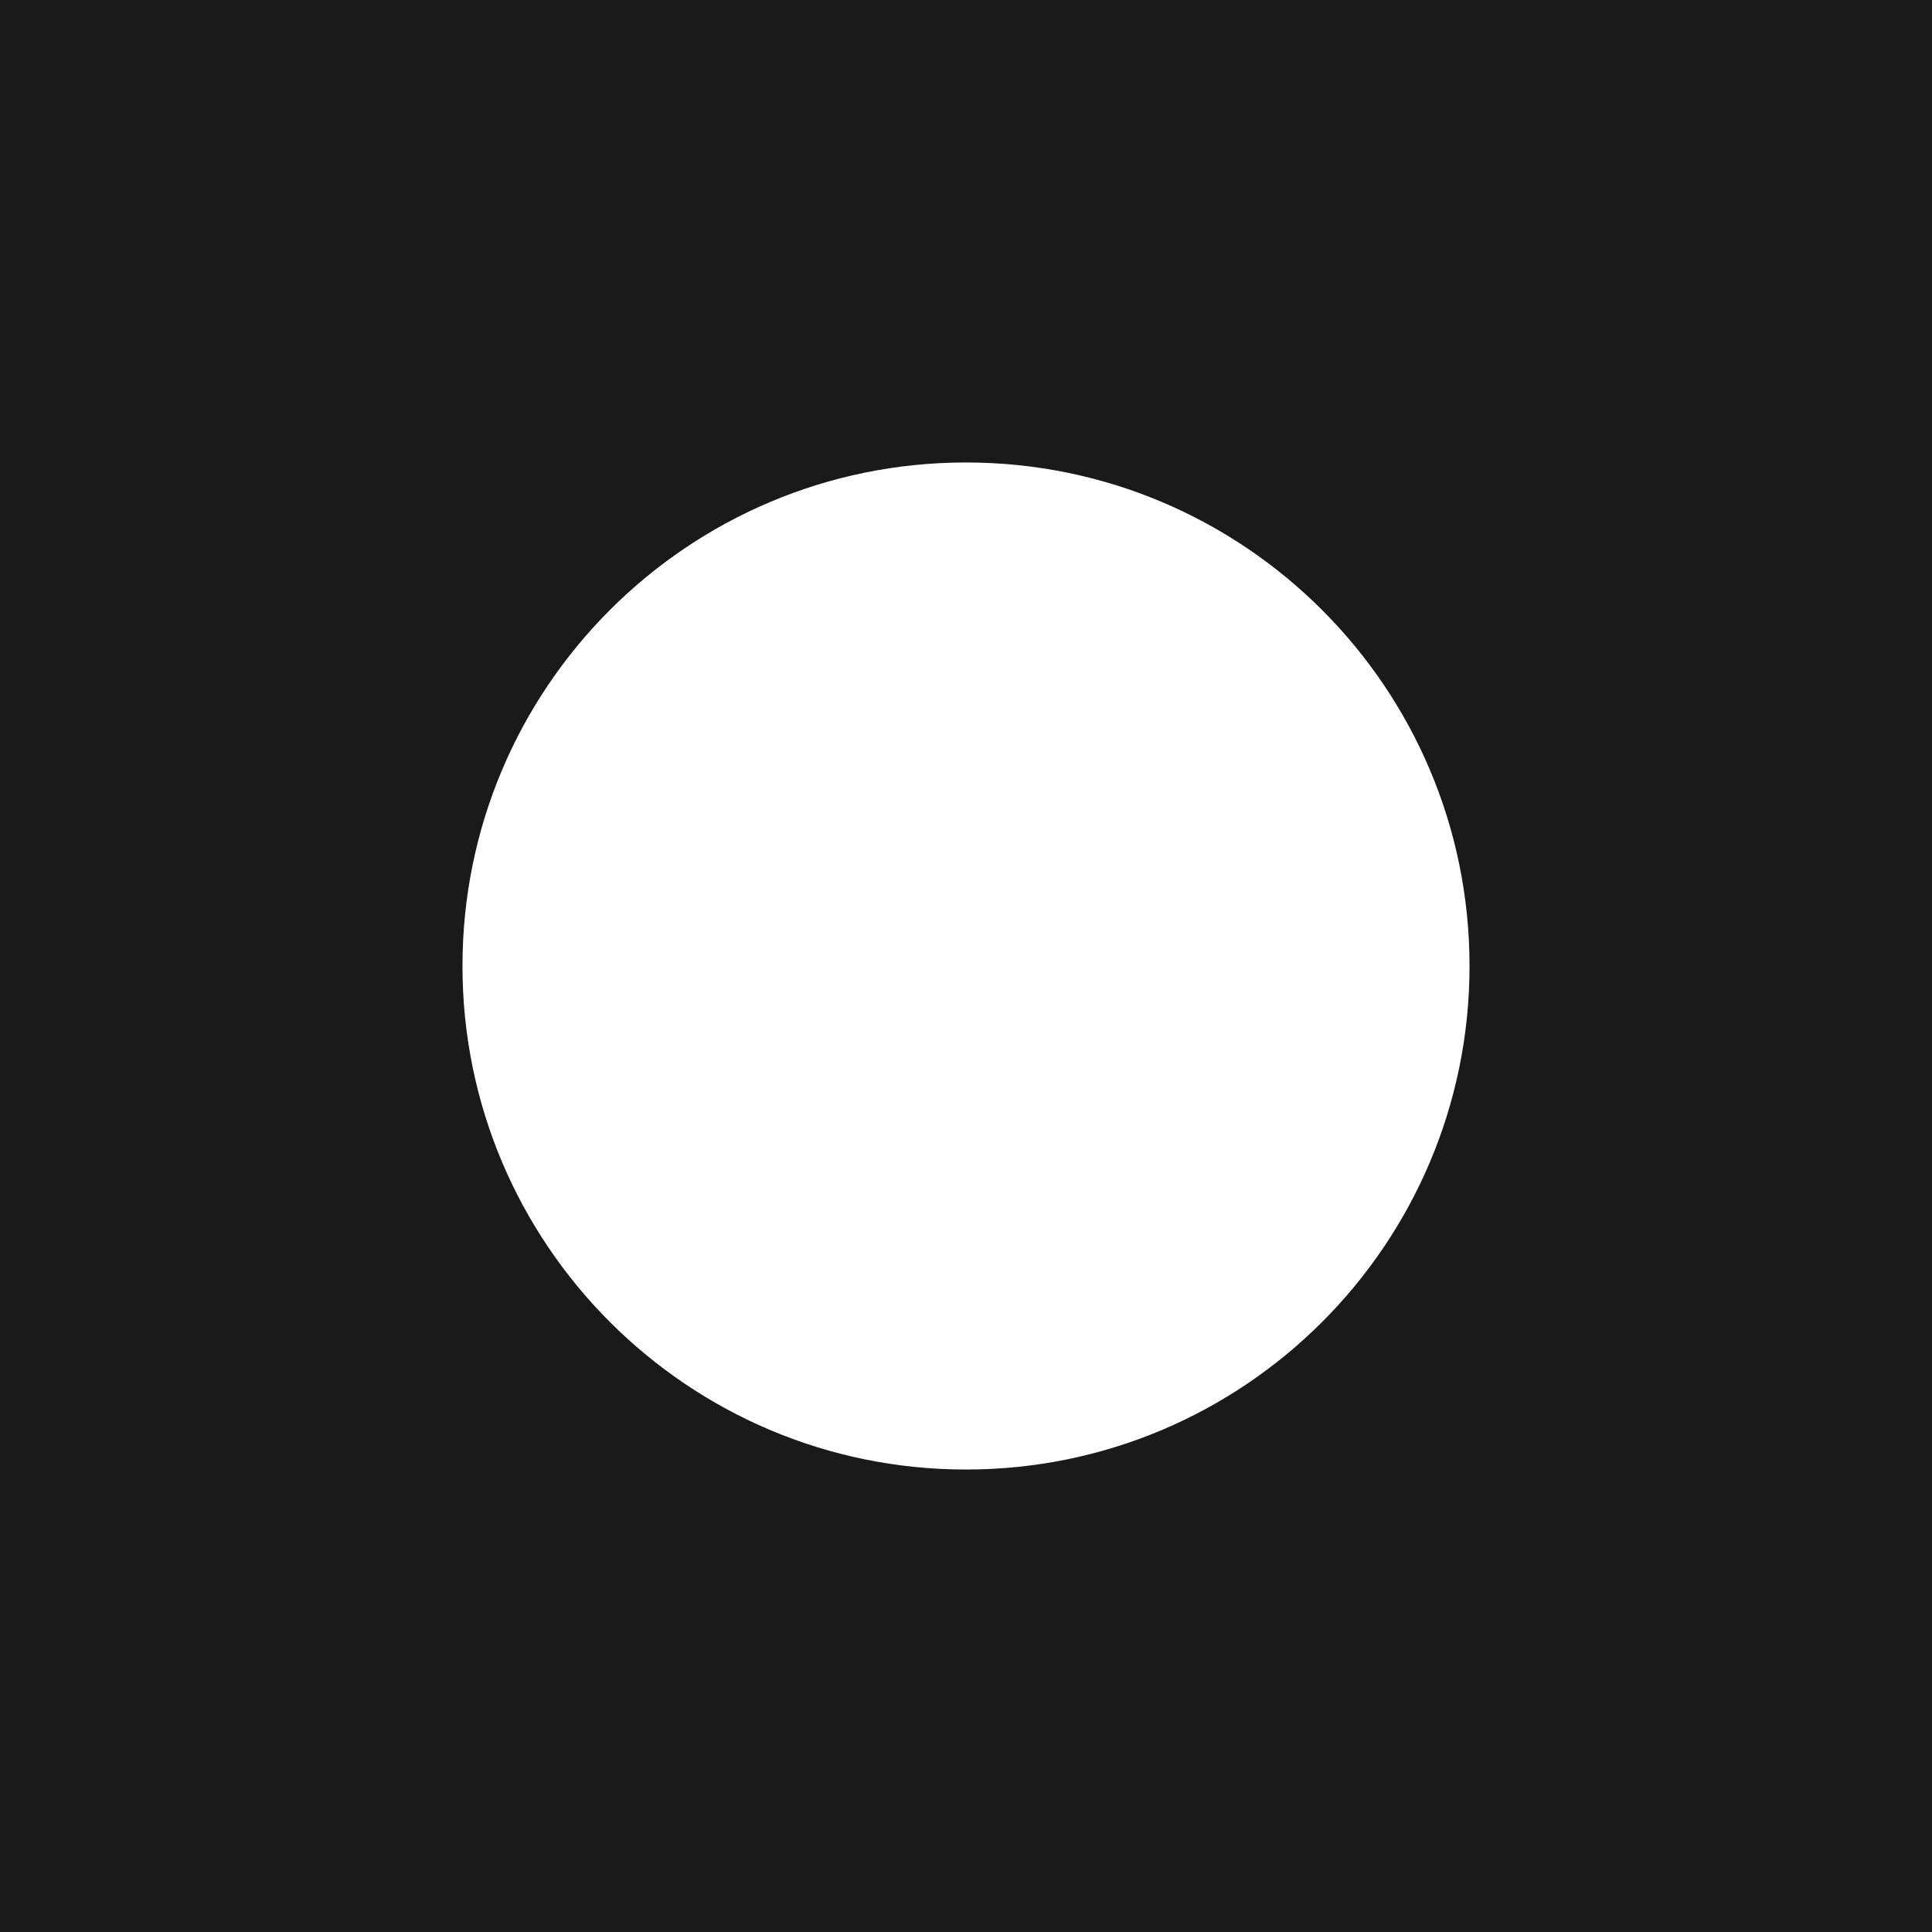
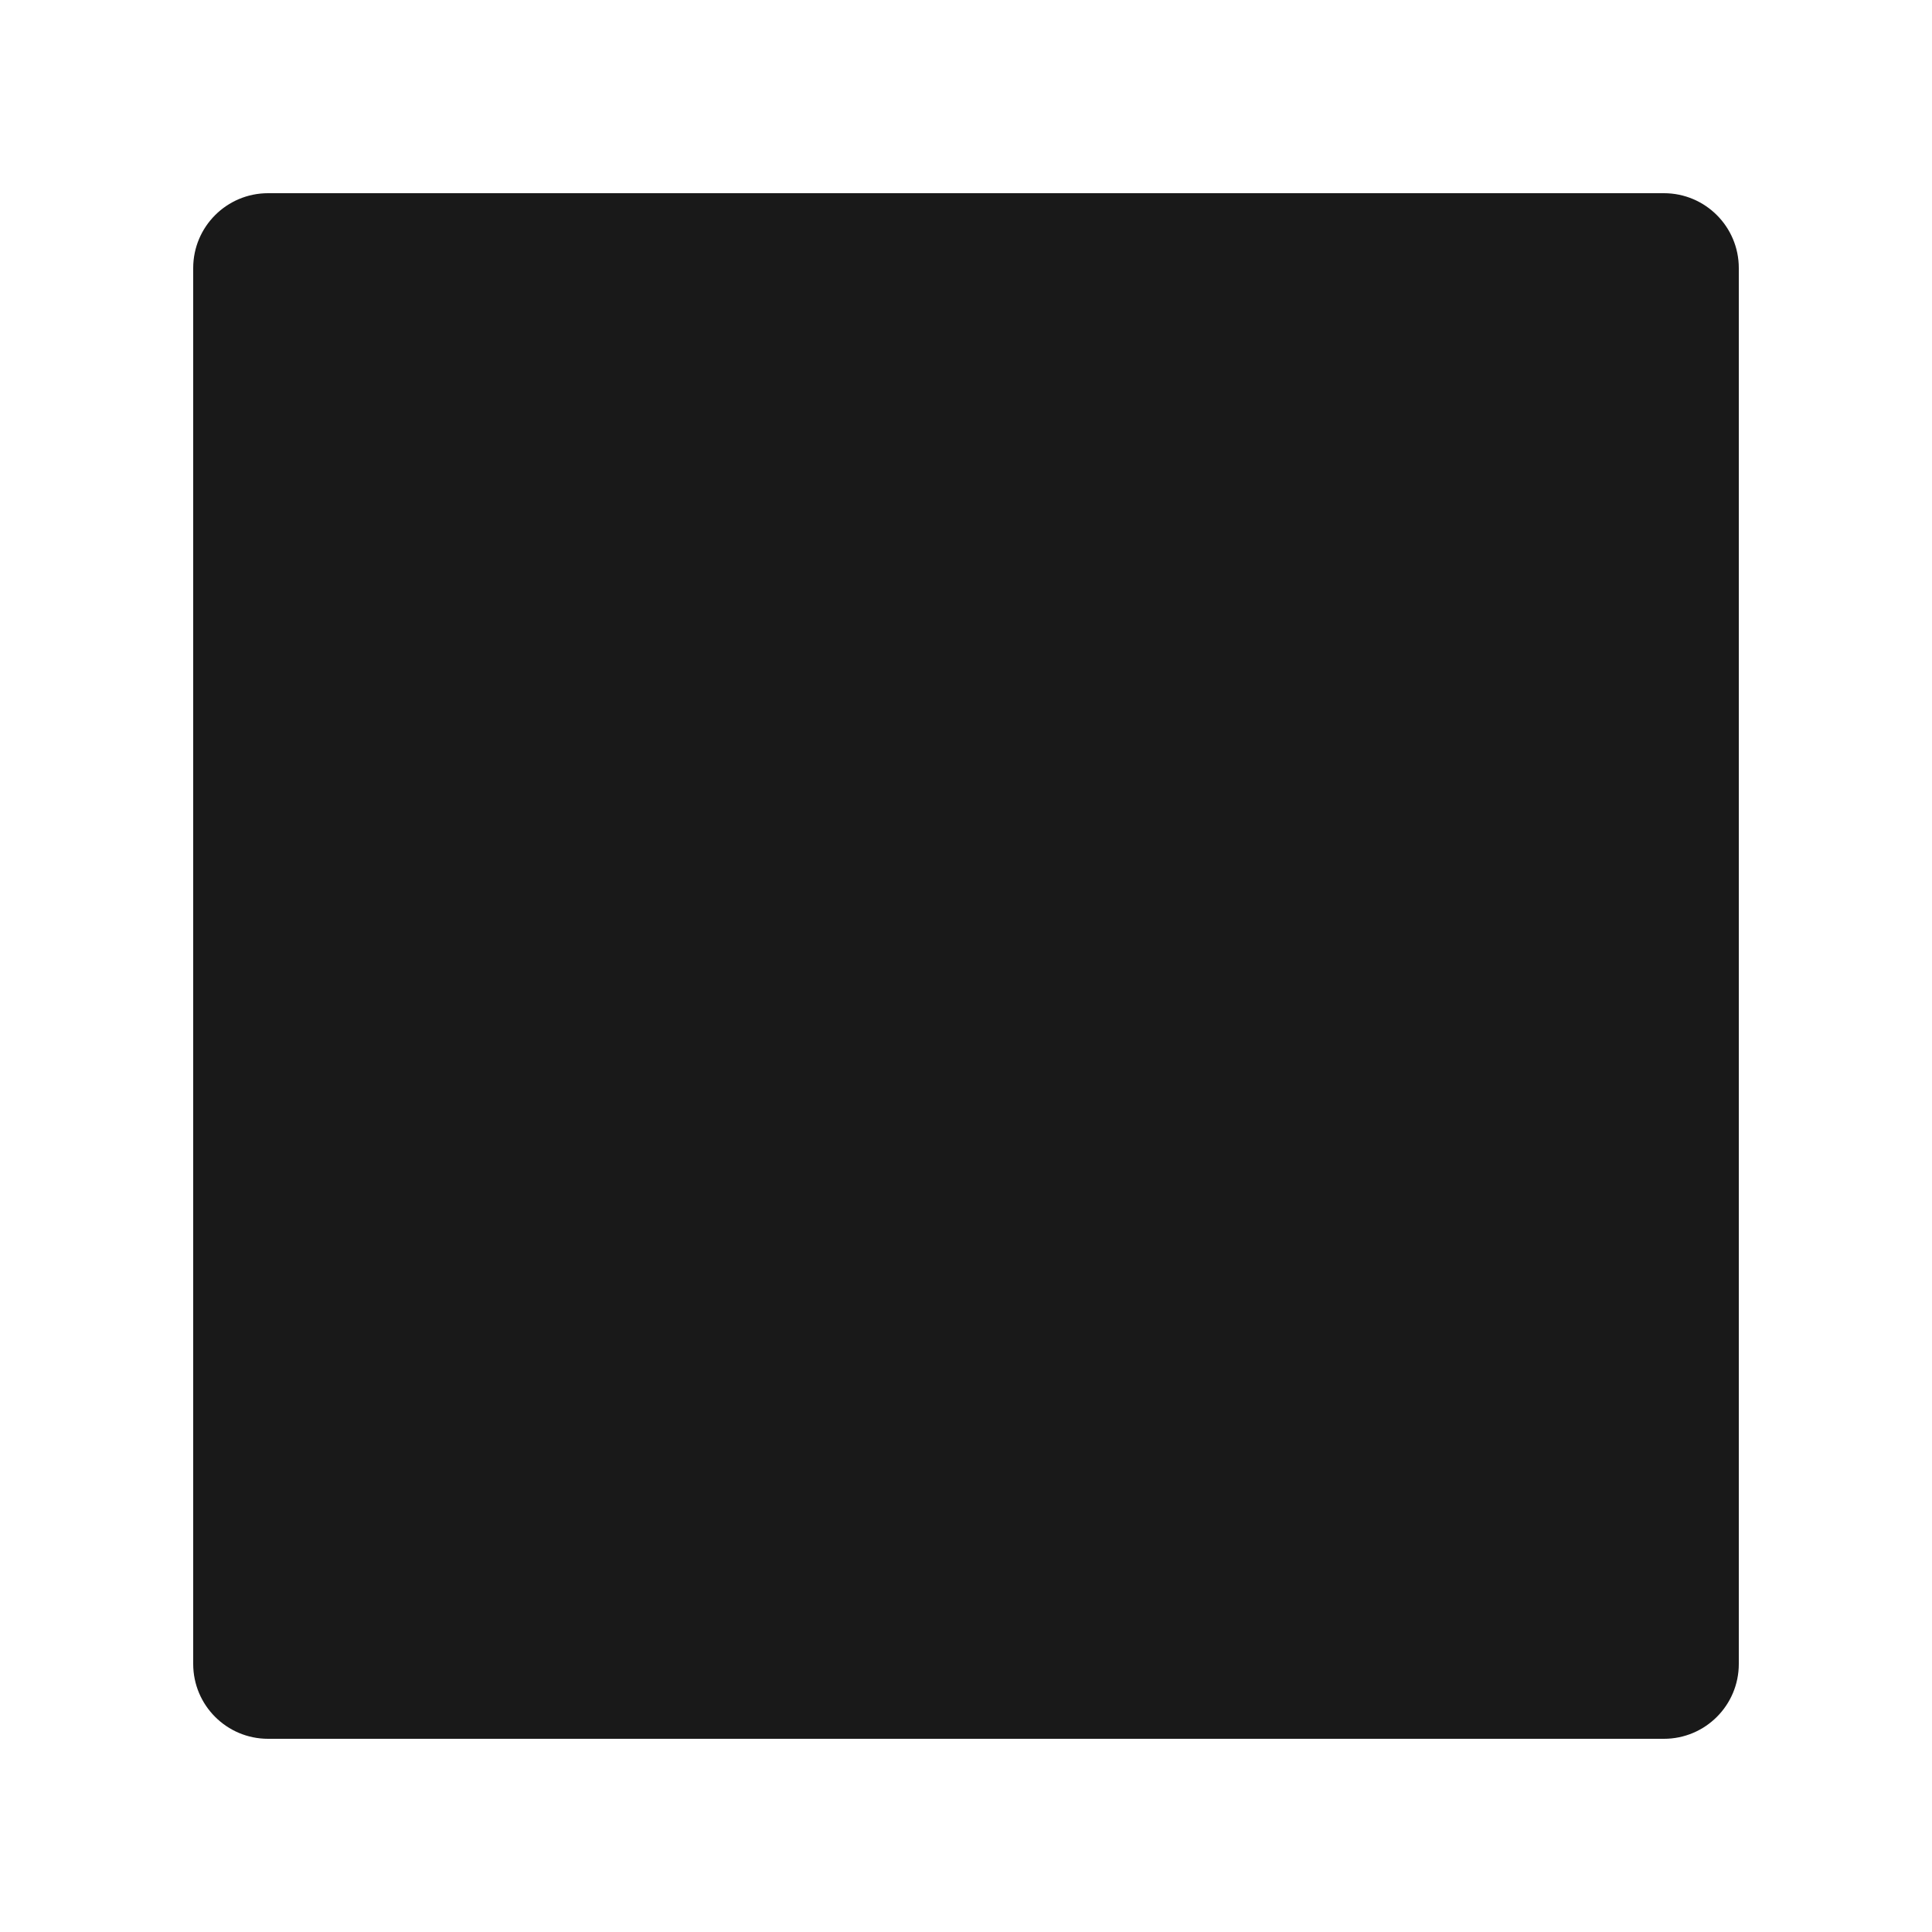
<svg xmlns="http://www.w3.org/2000/svg" width="32" height="32" viewBox="0 0 32 32" fill="none">
-   <rect width="32" height="32" fill="#1a1a1a" />
-   <circle cx="16" cy="16" r="8.34" fill="white" />
+   <rect width="32" height="32" fill="white" />
+   <rect x="3.2" y="3.2" width="25.6" height="25.6" rx="1.24" fill="#191919" />
</svg>
